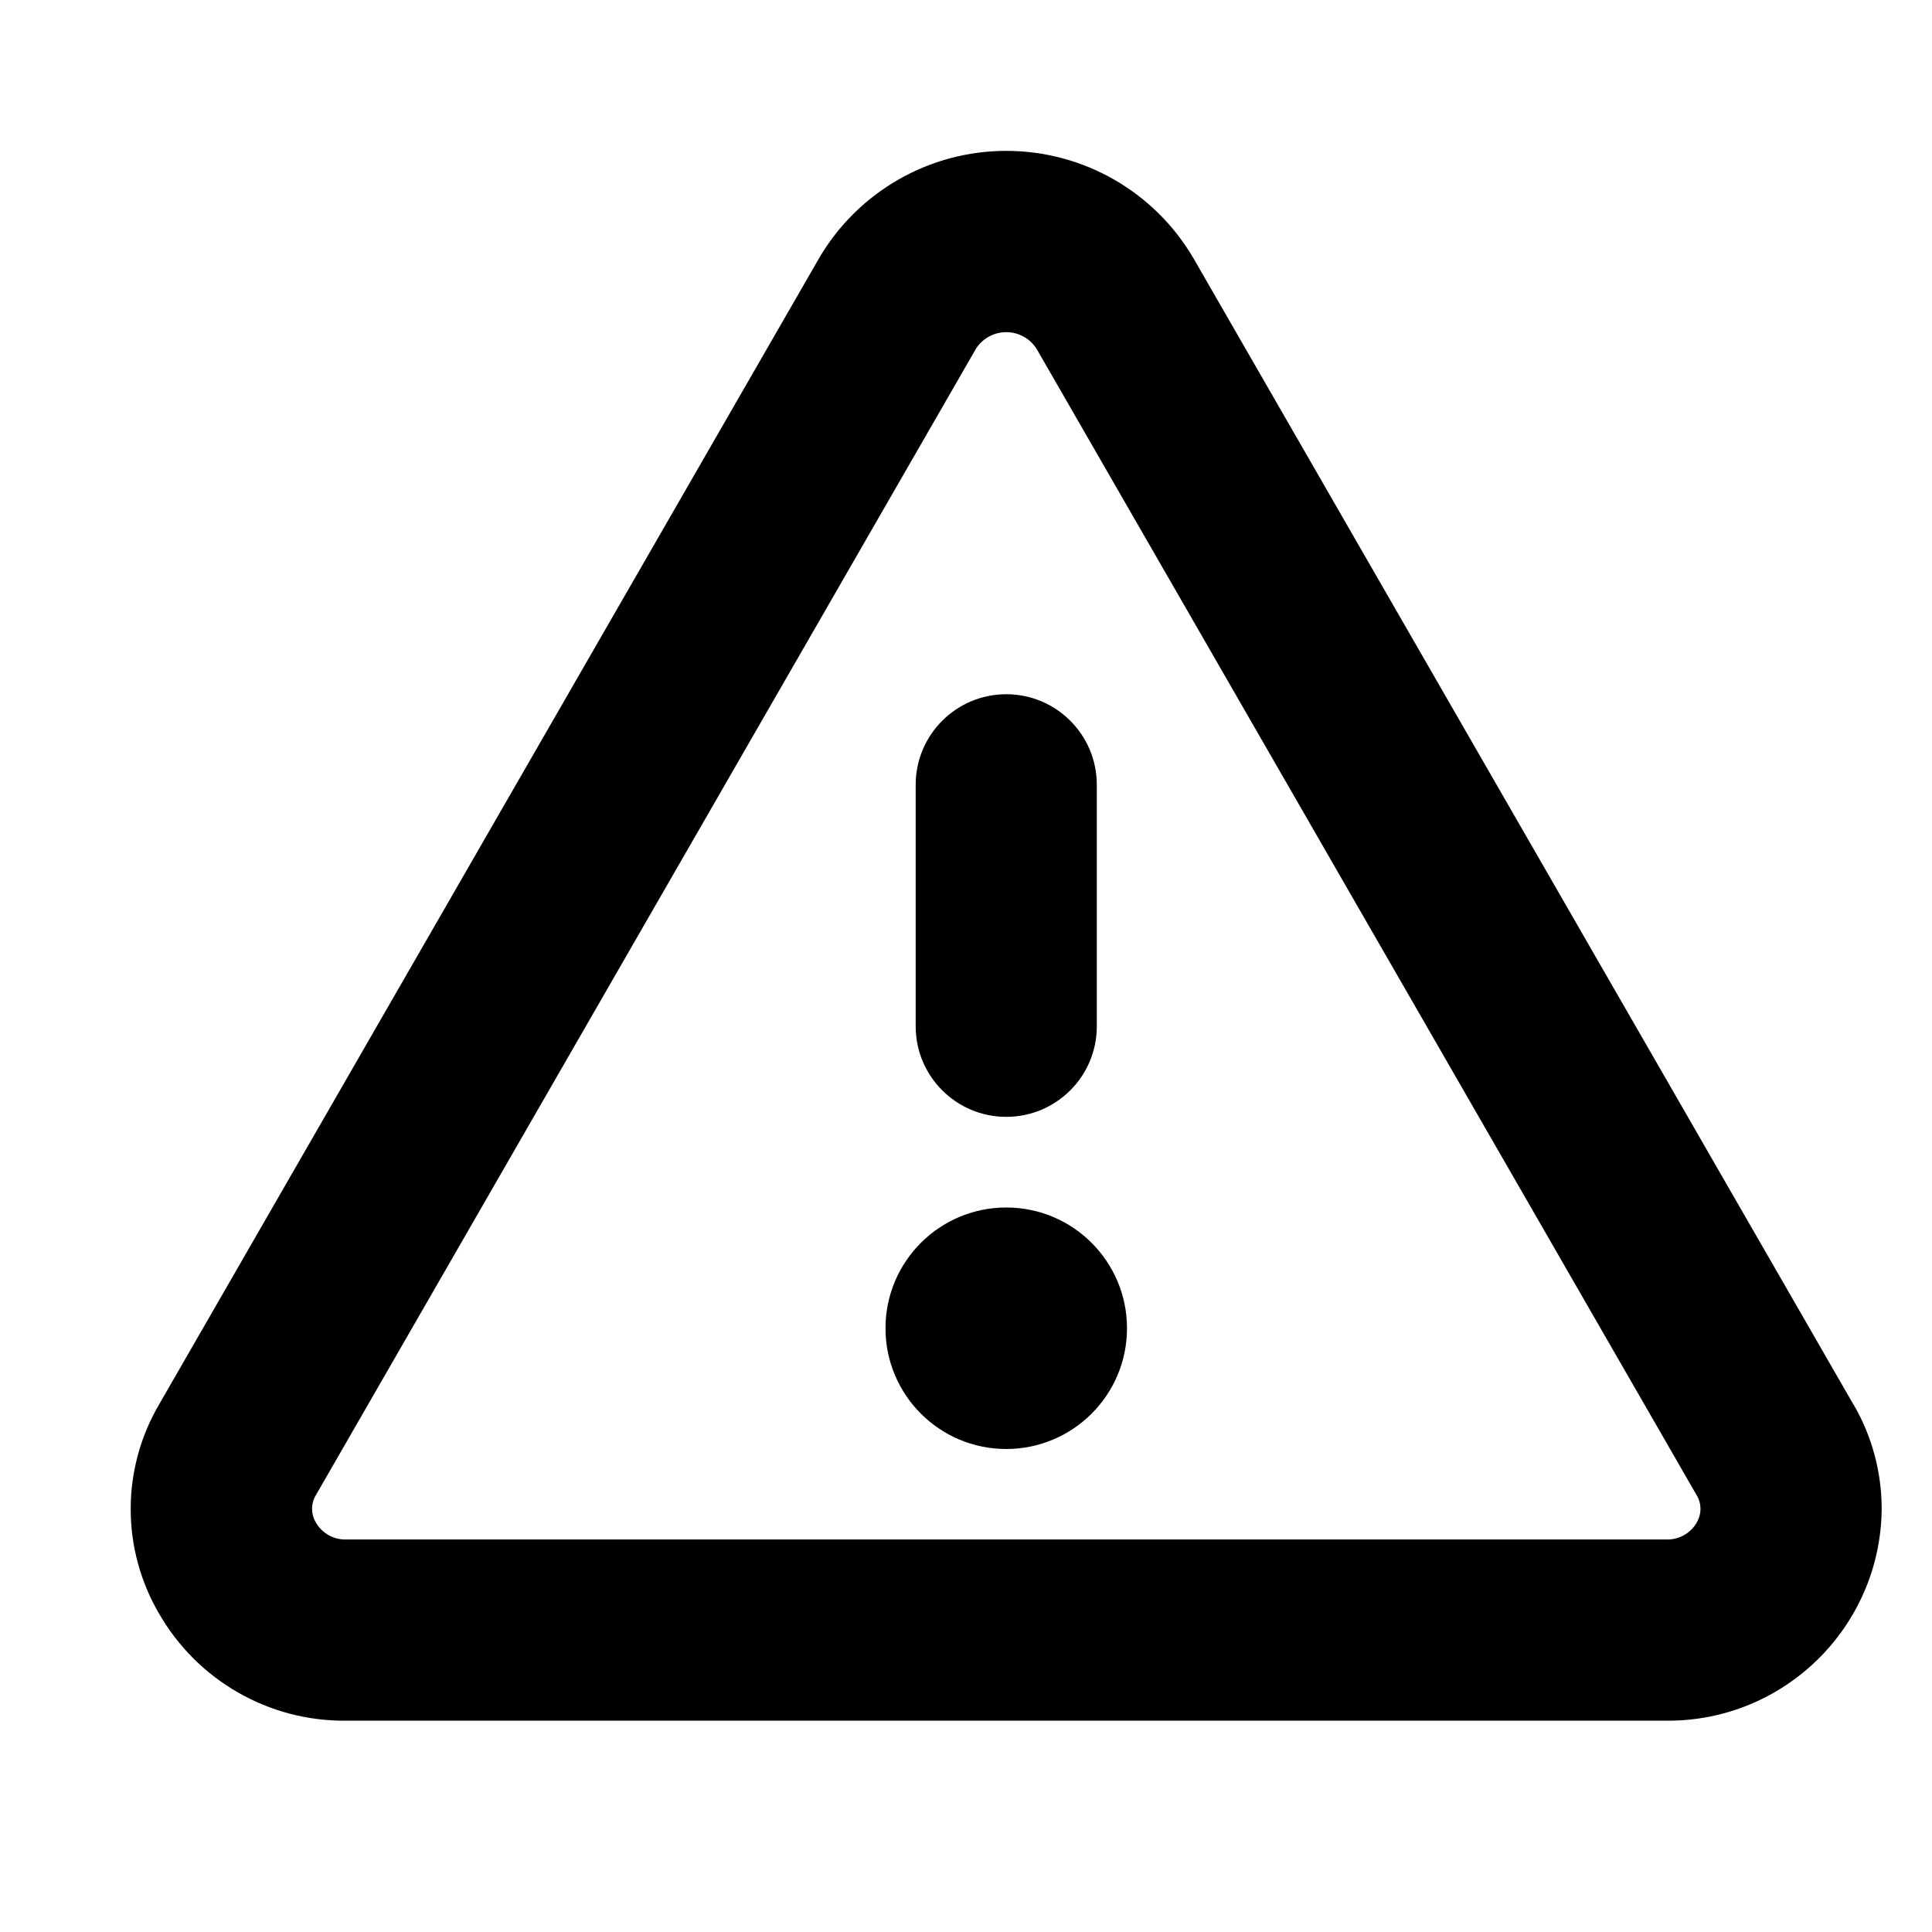
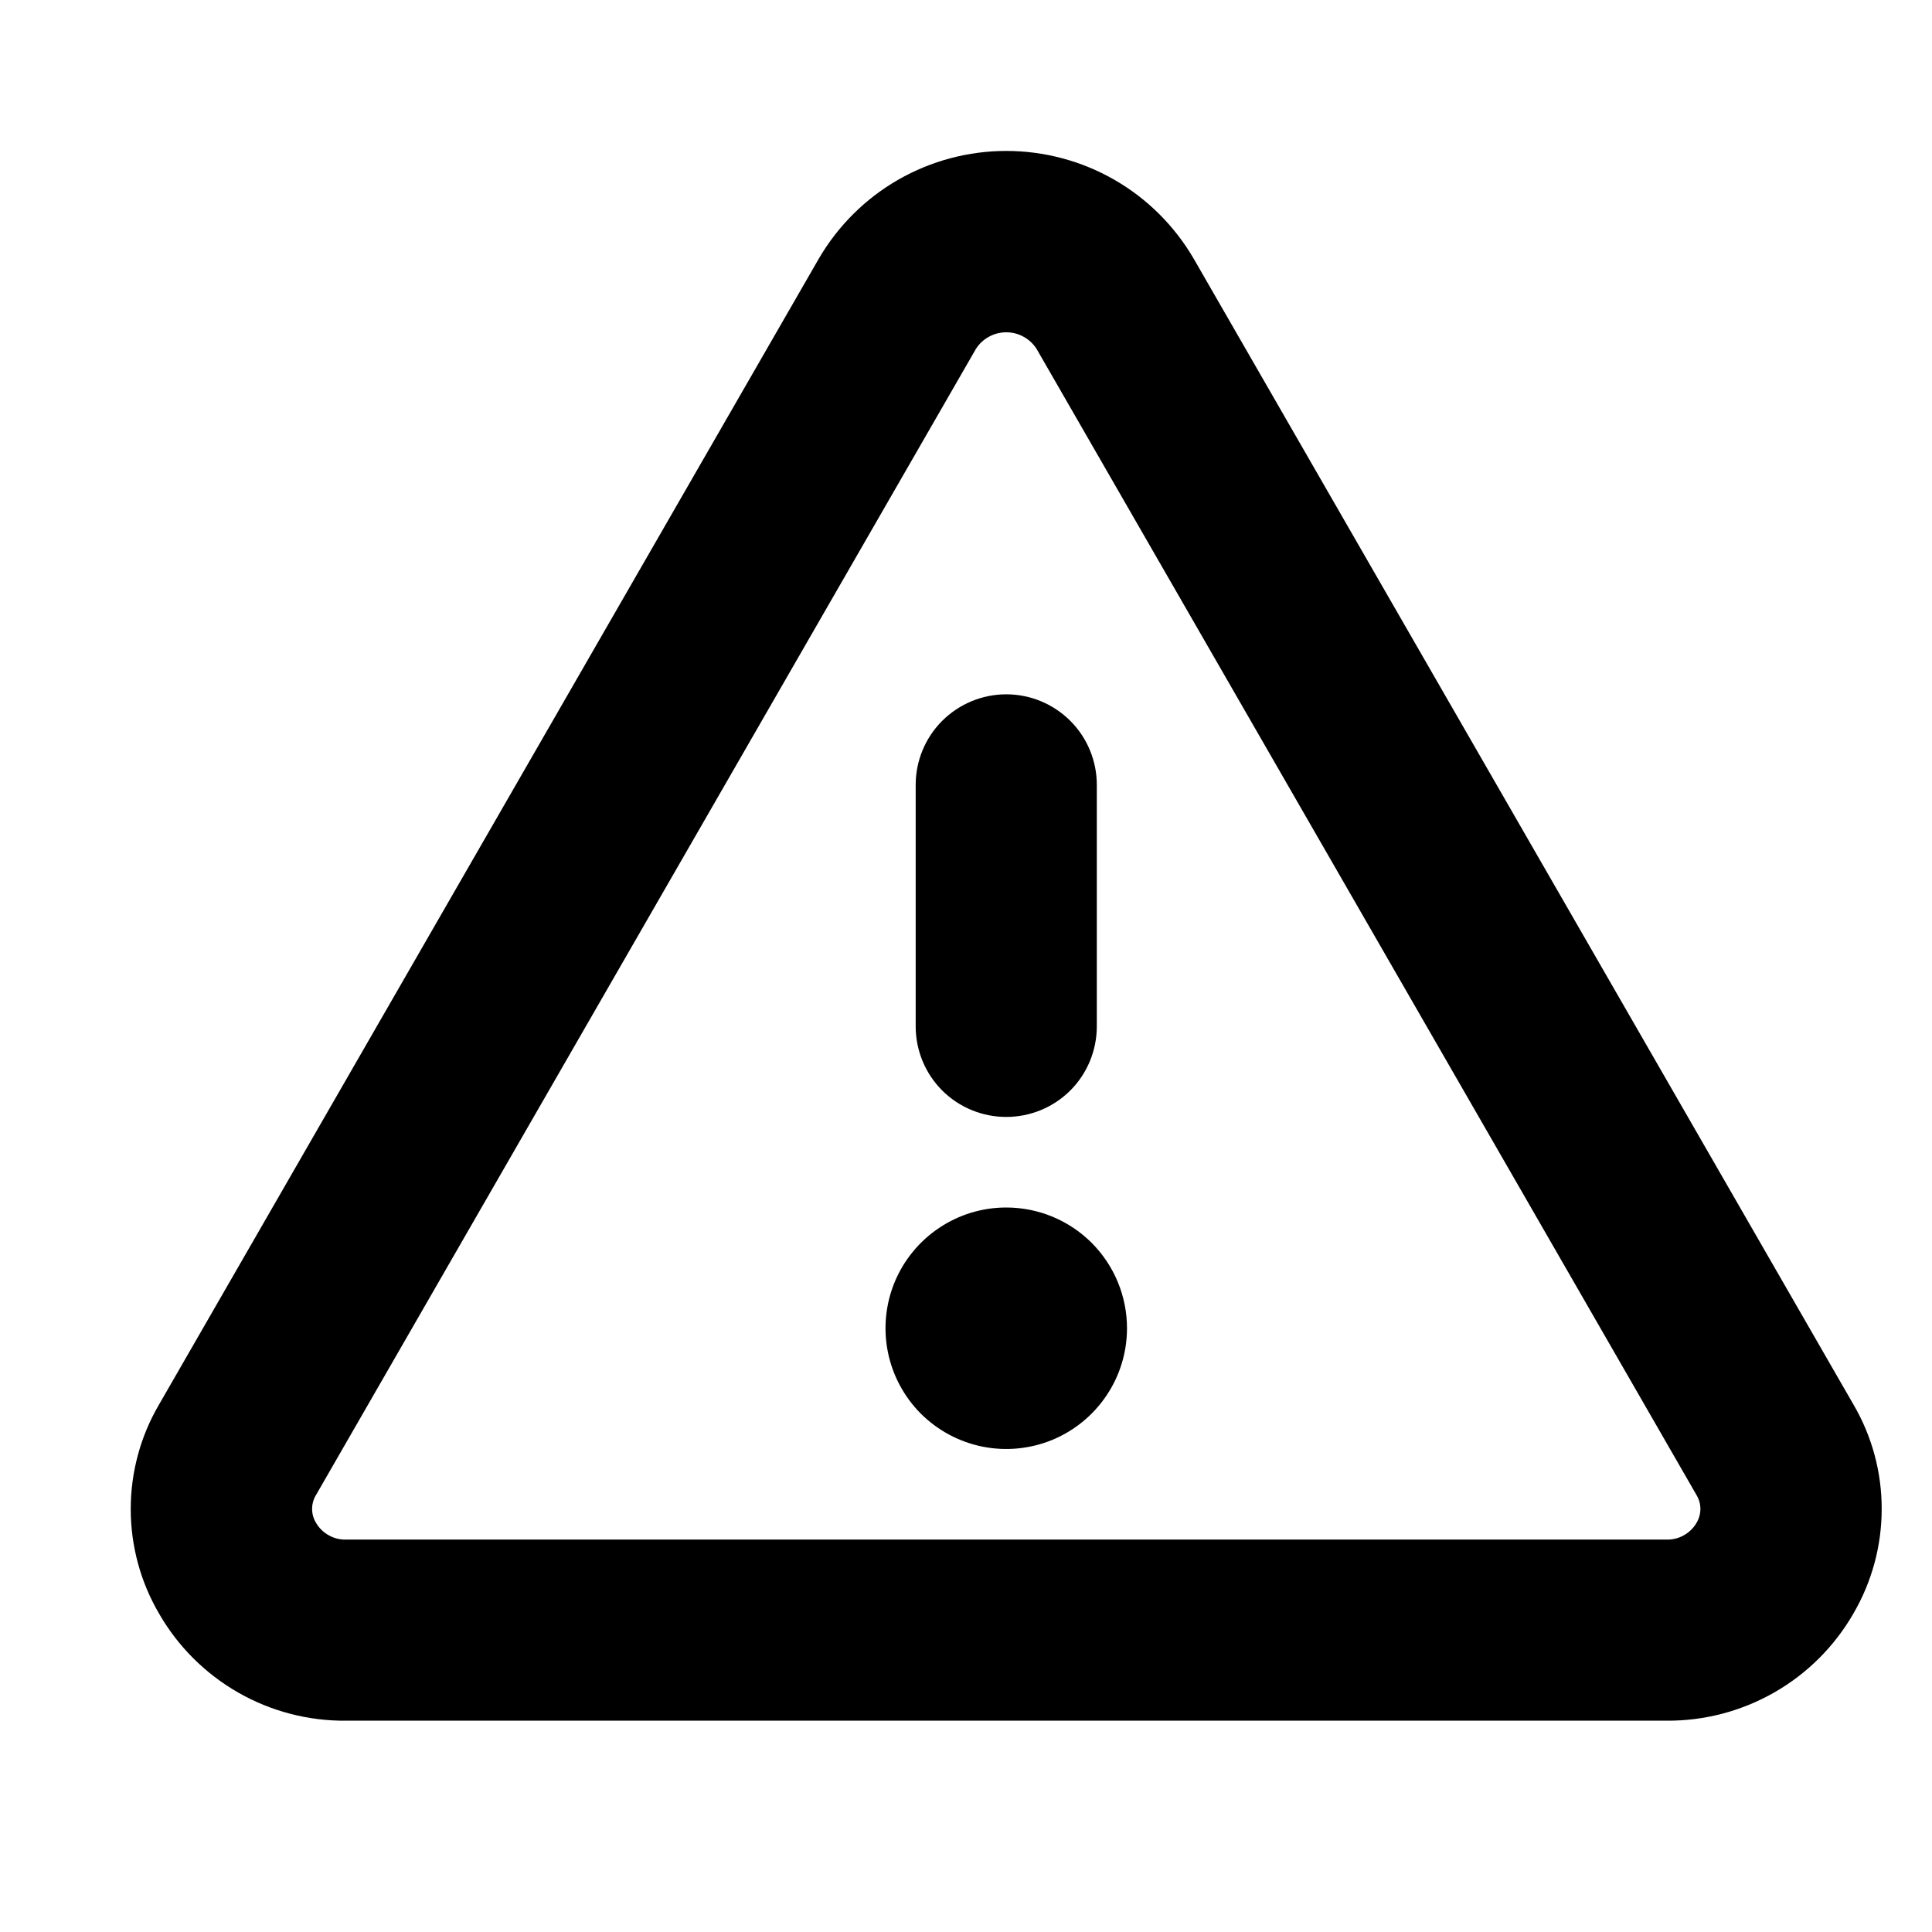
- <svg xmlns="http://www.w3.org/2000/svg" viewBox="0 0 24 24" aria-hidden="true" fill="currentColor" height="24px" width="24px">
-   <path d="M23.024 17.447 14.826 3.209a2.694 2.694 0 0 0-4.652 0L1.976 17.447a2.57 2.57 0 0 0 0 2.598 2.65 2.65 0 0 0 2.326 1.33h16.396a2.655 2.655 0 0 0 2.677-2.629c0-.456-.12-.905-.35-1.3m-1.95 1.472a.42.42 0 0 1-.375.206H4.302a.42.42 0 0 1-.375-.206.33.33 0 0 1 0-.35L12.125 4.33a.447.447 0 0 1 .75 0l8.198 14.238a.33.33 0 0 1 .001.35m-9.699-6.169v-3a1.125 1.125 0 1 1 2.25 0v3a1.125 1.125 0 1 1-2.25 0M14 16.5a1.5 1.5 0 1 1-3 0 1.5 1.5 0 0 1 3 0" />
+ <svg xmlns="http://www.w3.org/2000/svg" width="24" height="24" viewBox="0 0 24 24">
+   <path d="M23.024 17.447L14.826 3.209C14.588 2.803 14.249 2.466 13.841 2.232C13.433 1.998 12.97 1.875 12.5 1.875C12.03 1.875 11.567 1.998 11.159 2.232C10.751 2.466 10.412 2.803 10.174 3.209L1.976 17.447C1.745 17.841 1.624 18.289 1.624 18.746C1.624 19.202 1.745 19.651 1.976 20.045C2.21 20.453 2.55 20.791 2.958 21.025C3.367 21.259 3.831 21.38 4.302 21.375H20.698C21.169 21.379 21.632 21.258 22.041 21.024C22.449 20.791 22.788 20.453 23.023 20.045C23.253 19.651 23.375 19.203 23.375 18.746C23.376 18.29 23.255 17.841 23.024 17.447ZM21.074 18.919C21.036 18.984 20.981 19.037 20.915 19.073C20.849 19.11 20.775 19.128 20.699 19.125H4.302C4.226 19.128 4.152 19.11 4.086 19.073C4.02 19.037 3.965 18.984 3.927 18.919C3.894 18.866 3.877 18.806 3.877 18.744C3.877 18.682 3.894 18.622 3.927 18.569L12.125 4.331C12.166 4.269 12.221 4.217 12.287 4.182C12.352 4.146 12.425 4.128 12.5 4.128C12.575 4.128 12.648 4.146 12.713 4.182C12.779 4.217 12.834 4.269 12.875 4.331L21.073 18.569C21.105 18.622 21.123 18.682 21.123 18.744C21.123 18.805 21.106 18.866 21.074 18.919ZM11.375 12.75V9.75C11.375 9.452 11.493 9.166 11.704 8.955C11.915 8.744 12.202 8.625 12.5 8.625C12.798 8.625 13.085 8.744 13.296 8.955C13.507 9.166 13.625 9.452 13.625 9.75V12.75C13.625 13.048 13.507 13.335 13.296 13.546C13.085 13.757 12.798 13.875 12.5 13.875C12.202 13.875 11.915 13.757 11.704 13.546C11.493 13.335 11.375 13.048 11.375 12.75ZM14 16.5C14 16.797 13.912 17.087 13.747 17.333C13.582 17.58 13.348 17.772 13.074 17.886C12.8 17.999 12.498 18.029 12.207 17.971C11.916 17.913 11.649 17.77 11.439 17.561C11.23 17.351 11.087 17.084 11.029 16.793C10.971 16.502 11.001 16.2 11.114 15.926C11.228 15.652 11.42 15.418 11.667 15.253C11.913 15.088 12.203 15 12.5 15C12.898 15 13.279 15.158 13.561 15.439C13.842 15.721 14 16.102 14 16.5Z" />
</svg>
